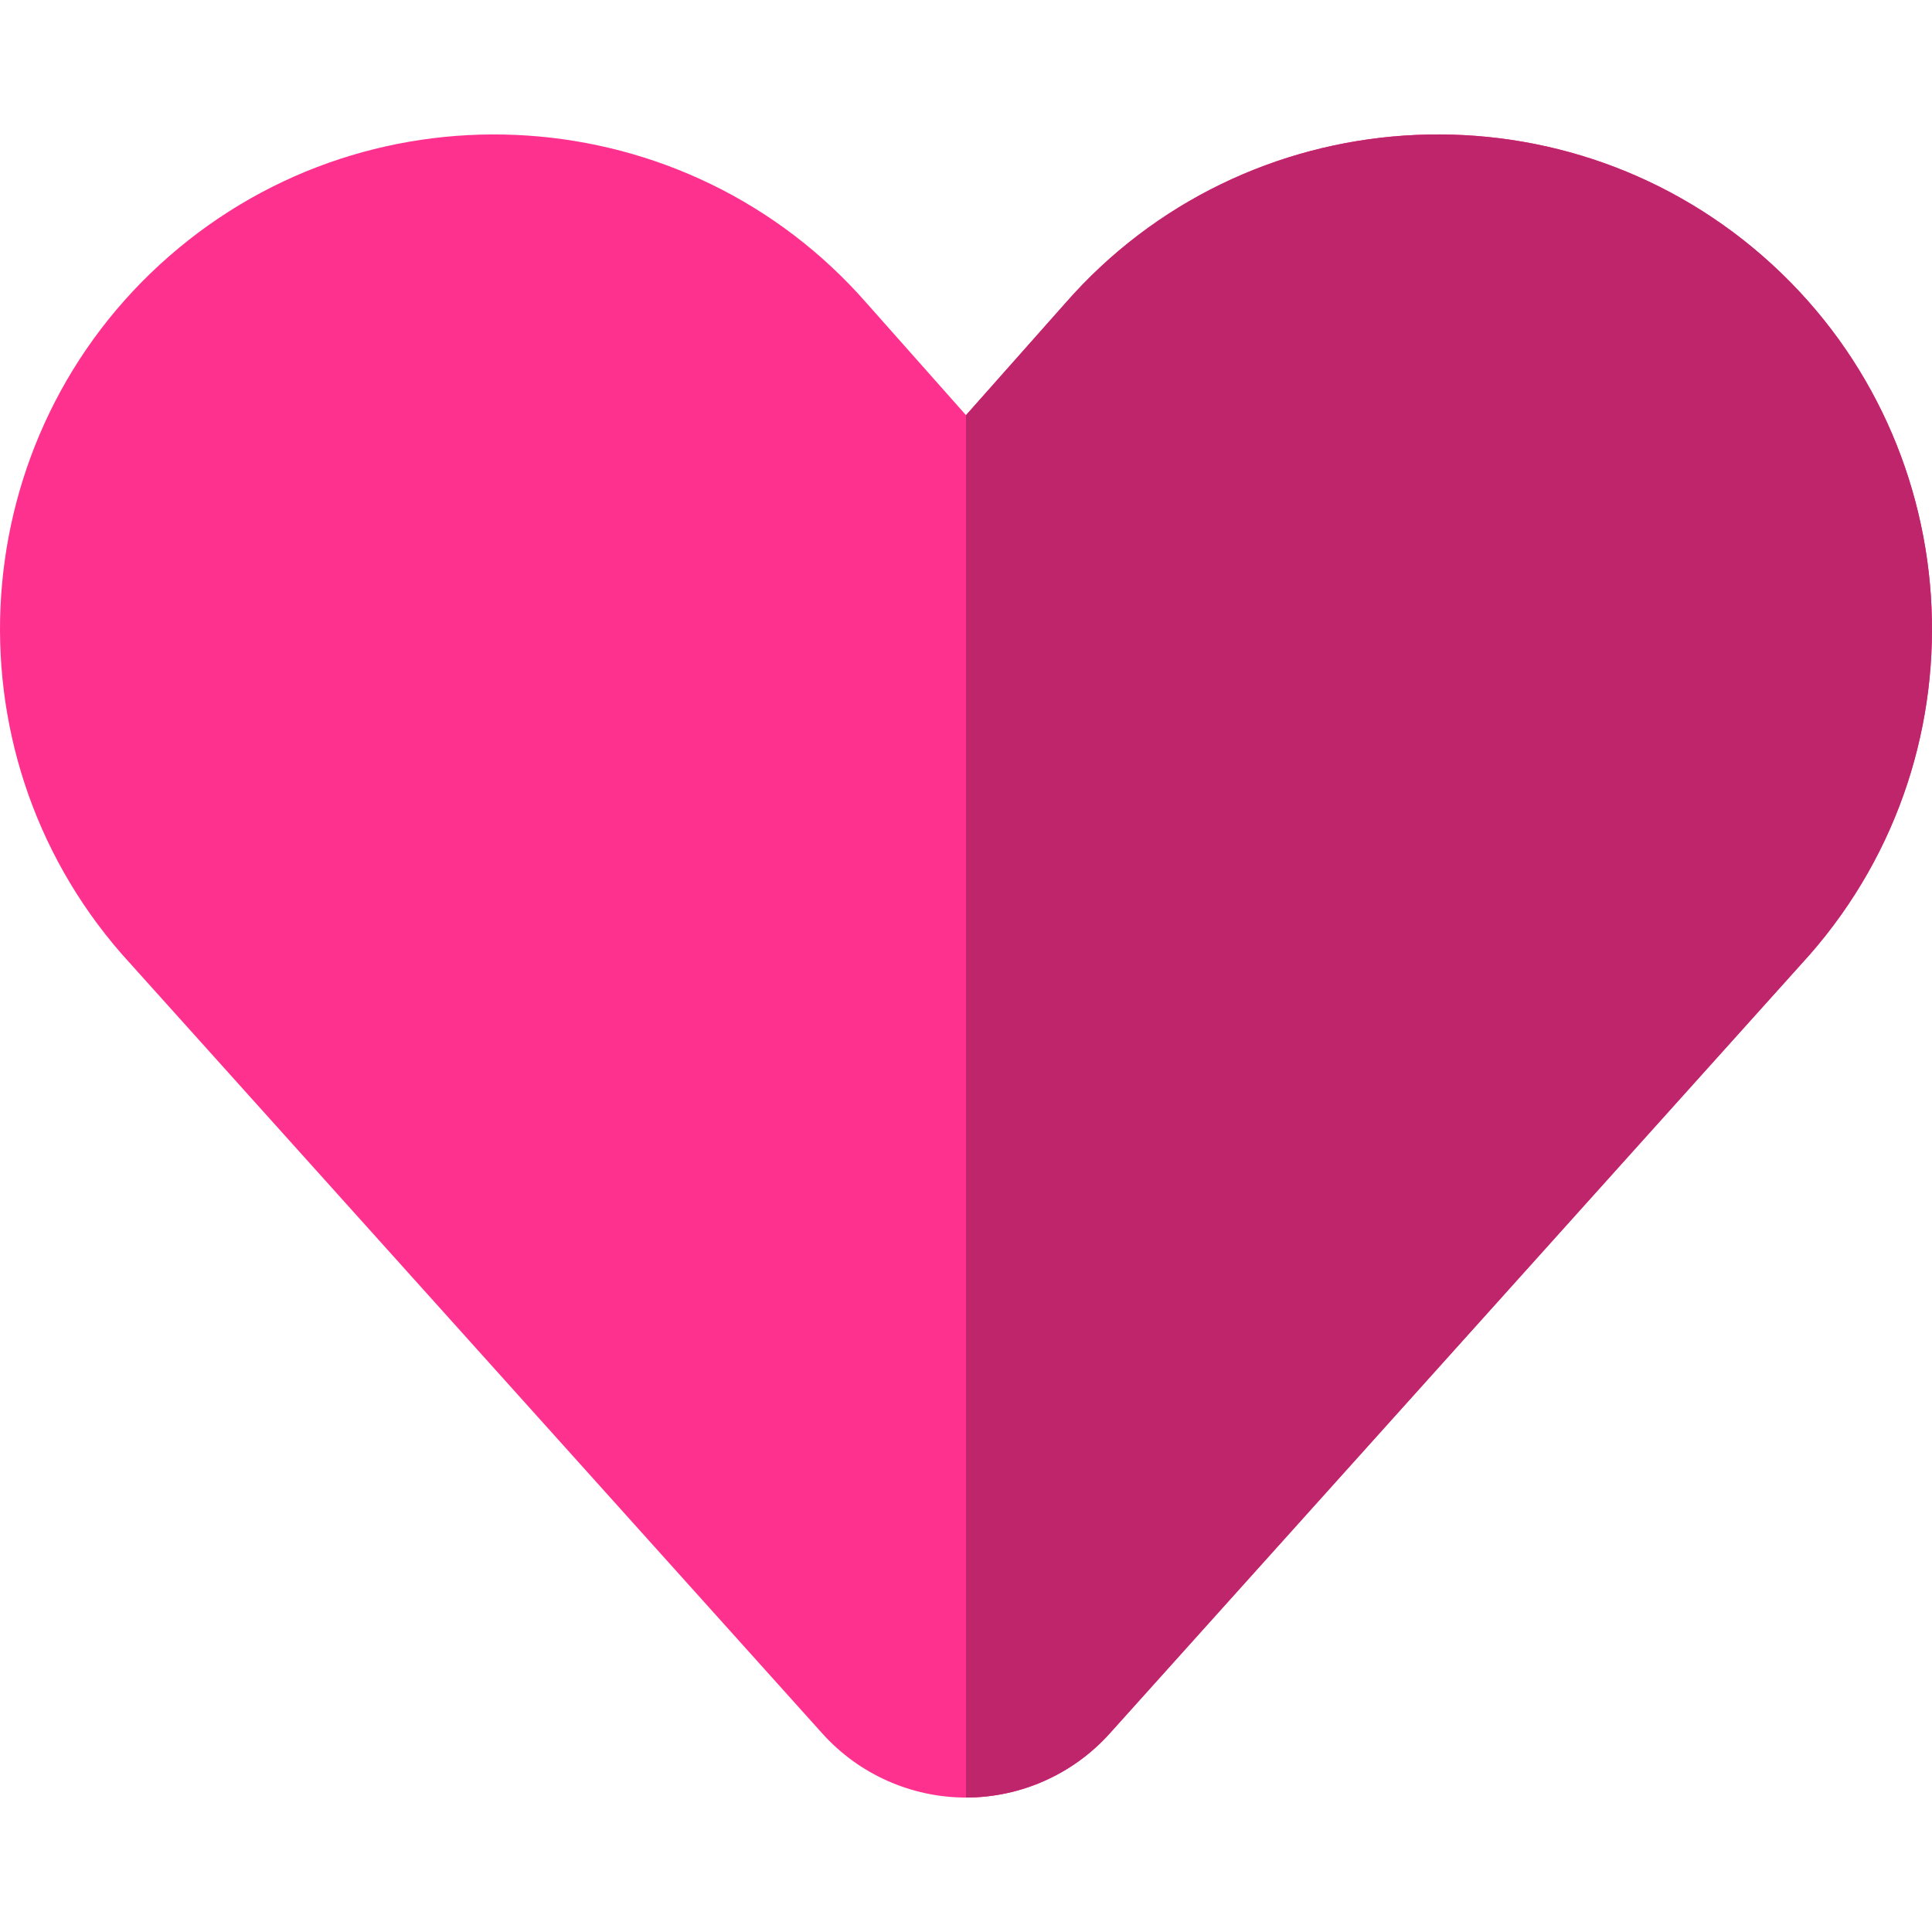
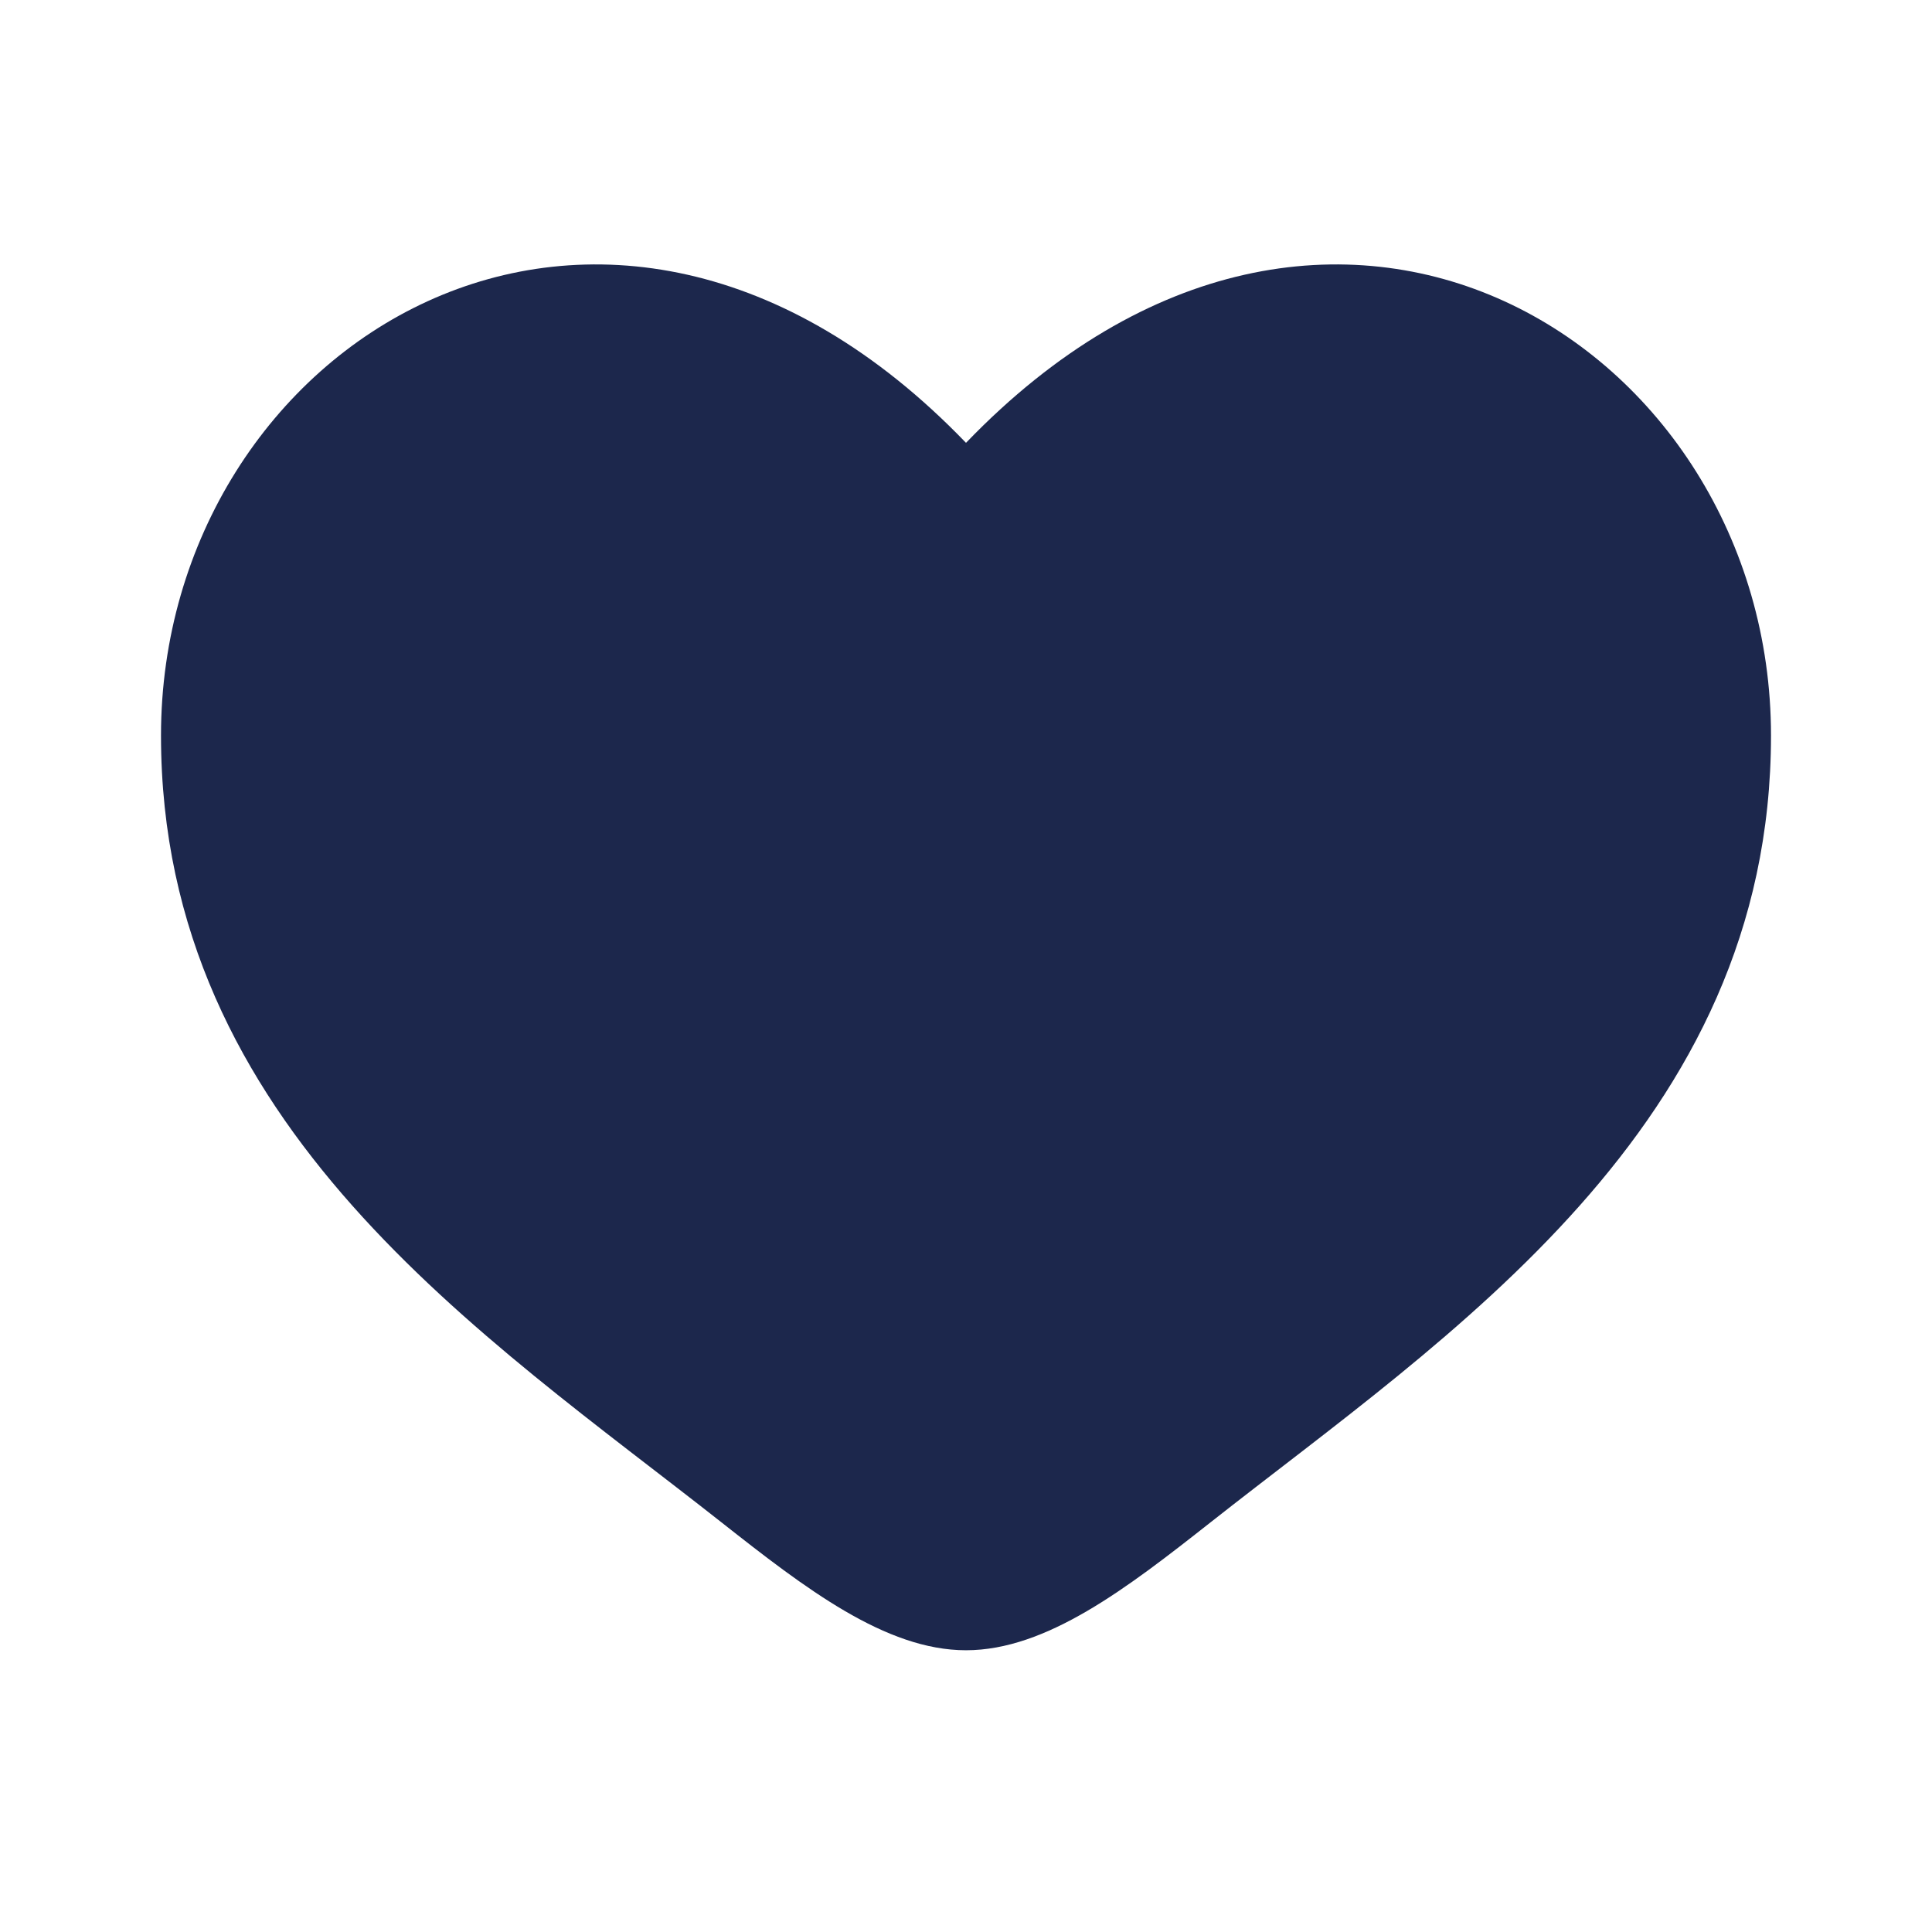
- <svg xmlns="http://www.w3.org/2000/svg" height="800px" width="800px" version="1.1" id="Layer_1" viewBox="0 0 512 512" xml:space="preserve">
-   <path style="fill:#FF318F;" d="M467.204,67.921C412.786,20.394,329.86,25.984,282.31,80.365l-26.311,29.66l-26.311-29.66  C182.138,25.984,99.212,20.396,44.795,67.921c-54.437,47.543-60.045,130.51-12.503,184.946l185.641,206.535  c9.692,10.783,23.568,16.968,38.067,16.968c14.499,0,28.375-6.185,38.067-16.968L479.546,253.05l0.161-0.182  C527.251,198.431,521.641,115.464,467.204,67.921z" />
-   <path style="fill:#BF256B;" d="M467.204,67.921C412.786,20.394,329.86,25.984,282.31,80.365l-26.311,29.66v366.346  c14.5,0,28.375-6.185,38.067-16.968L479.545,253.05l0.161-0.182C527.251,198.431,521.641,115.464,467.204,67.921z" />
+ <svg xmlns="http://www.w3.org/2000/svg" width="800px" height="800px" viewBox="0 0 24 24" fill="none">
+   <path d="M2 9.137C2 14 6.019 16.591 8.962 18.911C10 19.729 11 20.5 12 20.5C13 20.5 14 19.729 15.038 18.911C17.981 16.591 22 14 22 9.137C22 4.274 16.5 0.825 12 5.501C7.5 0.825 2 4.274 2 9.137Z" fill="#1C274C" />
</svg>
